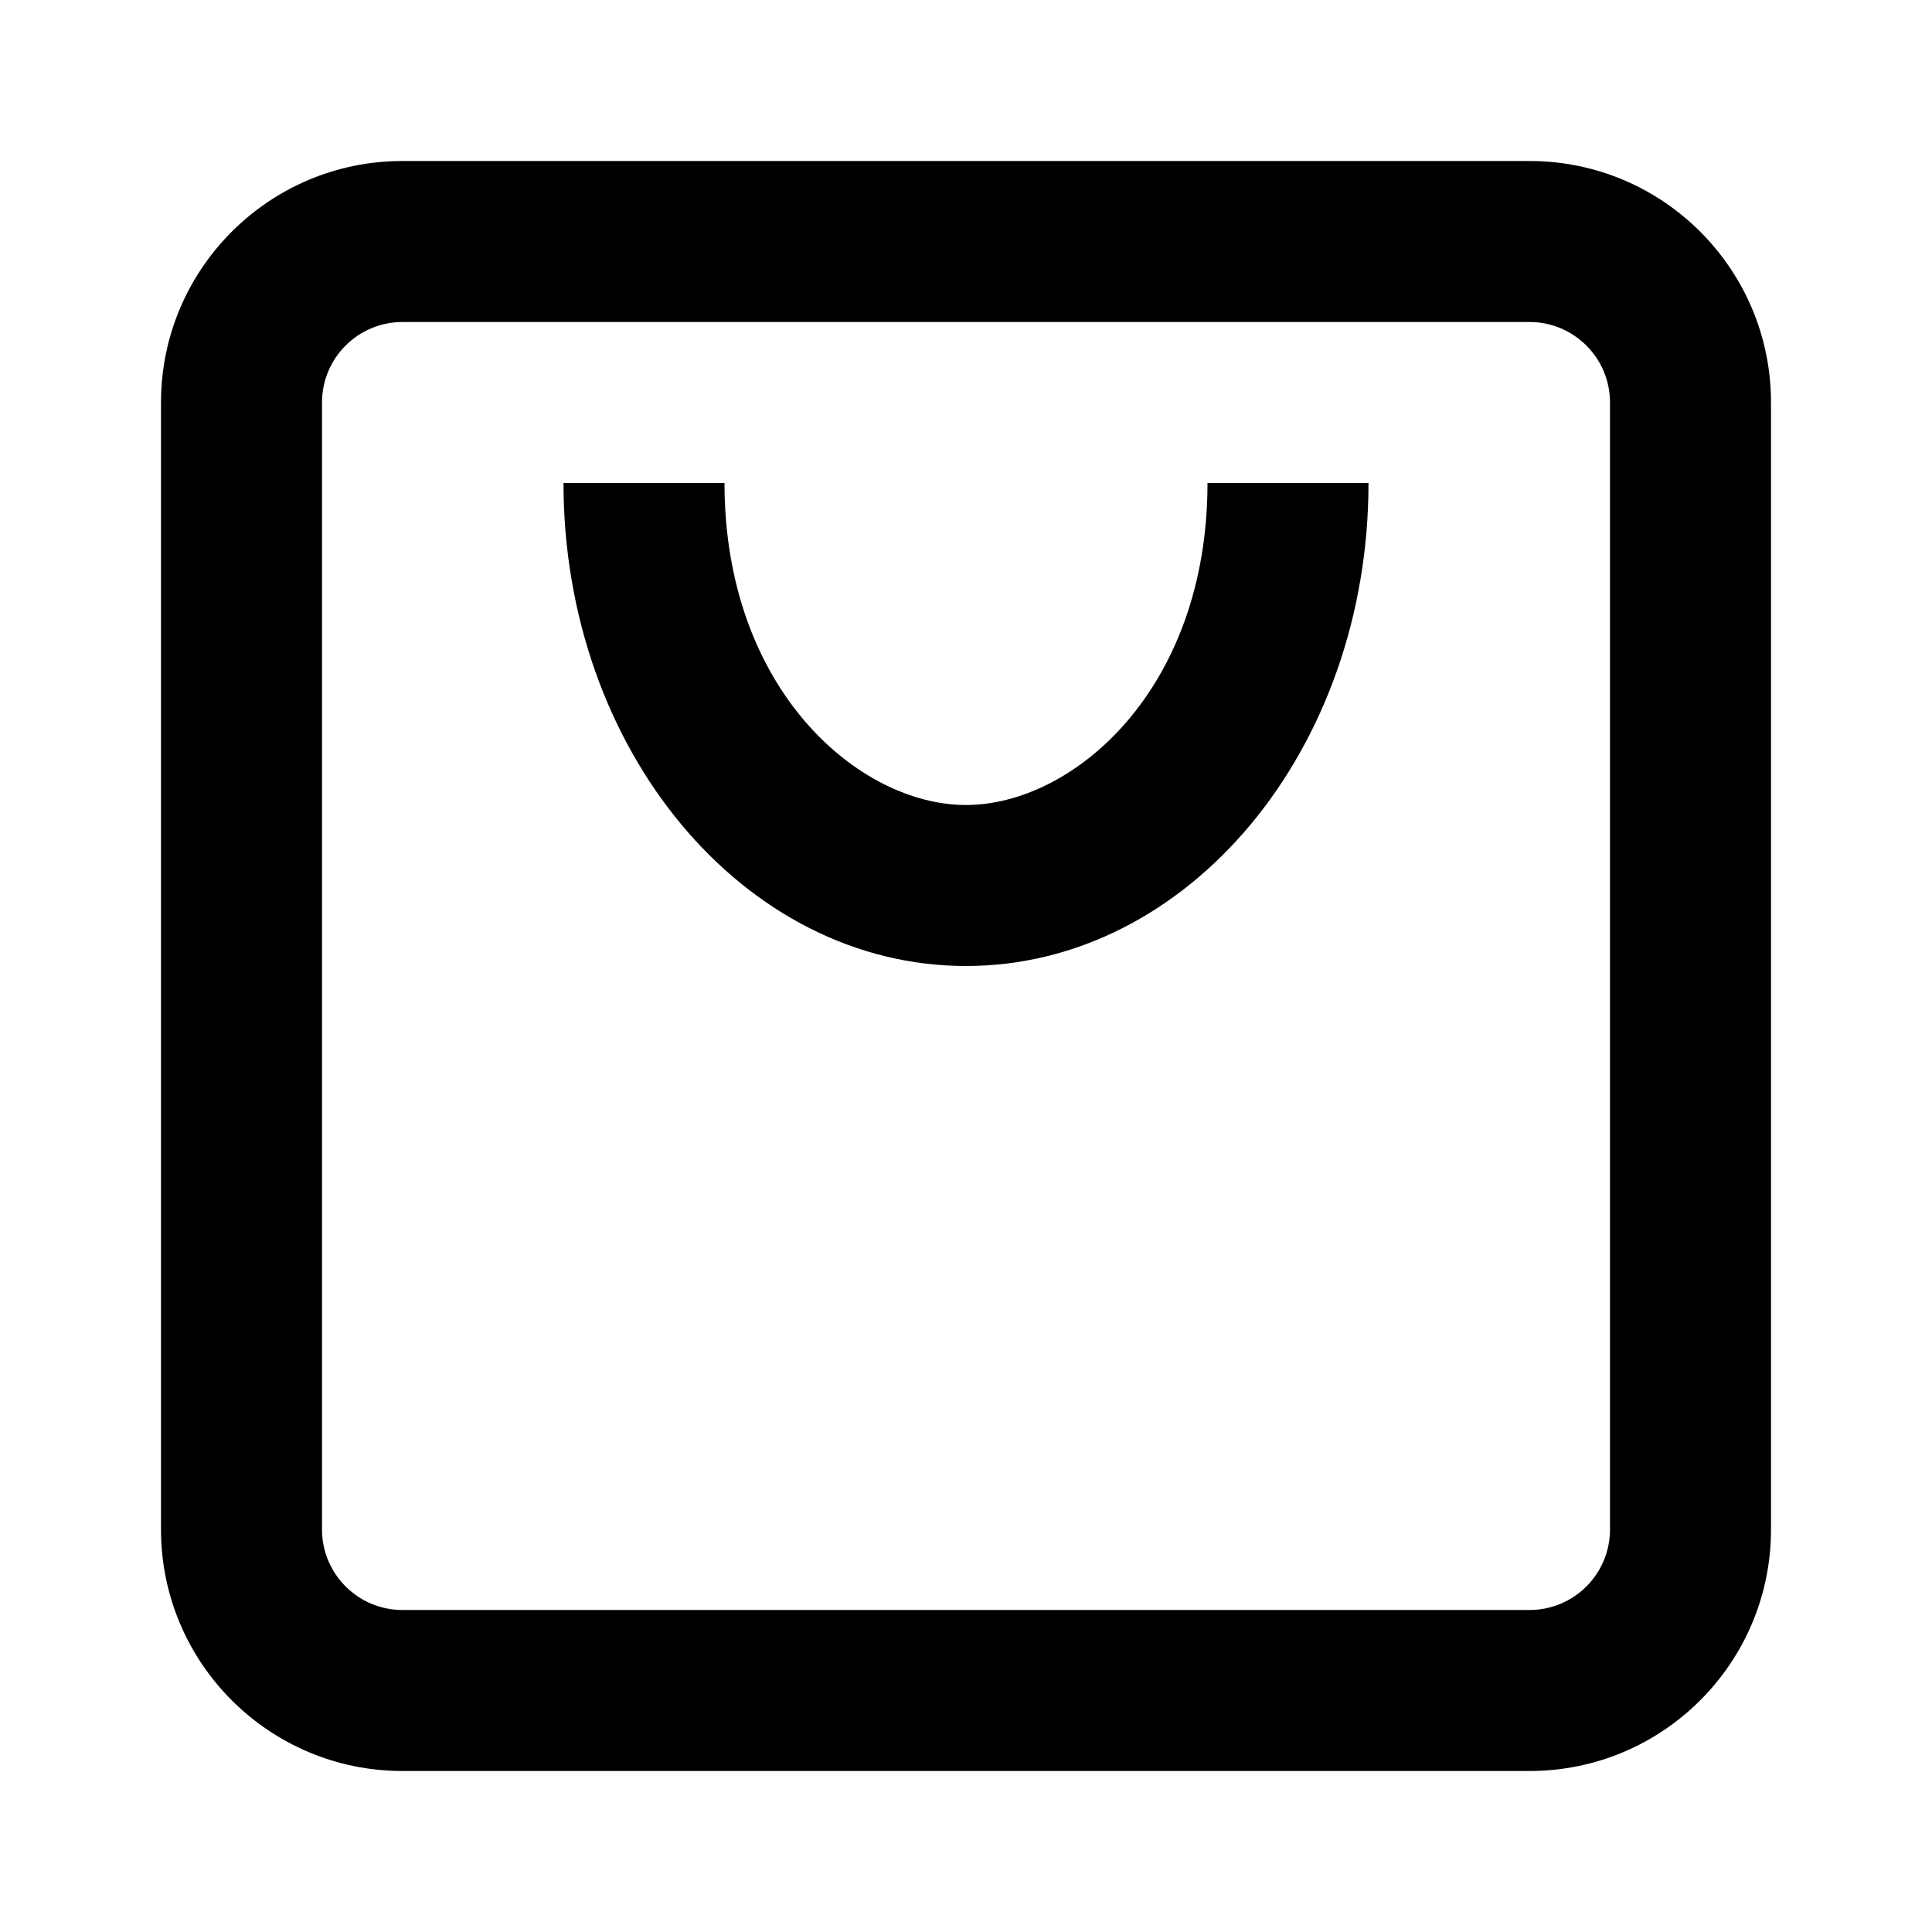
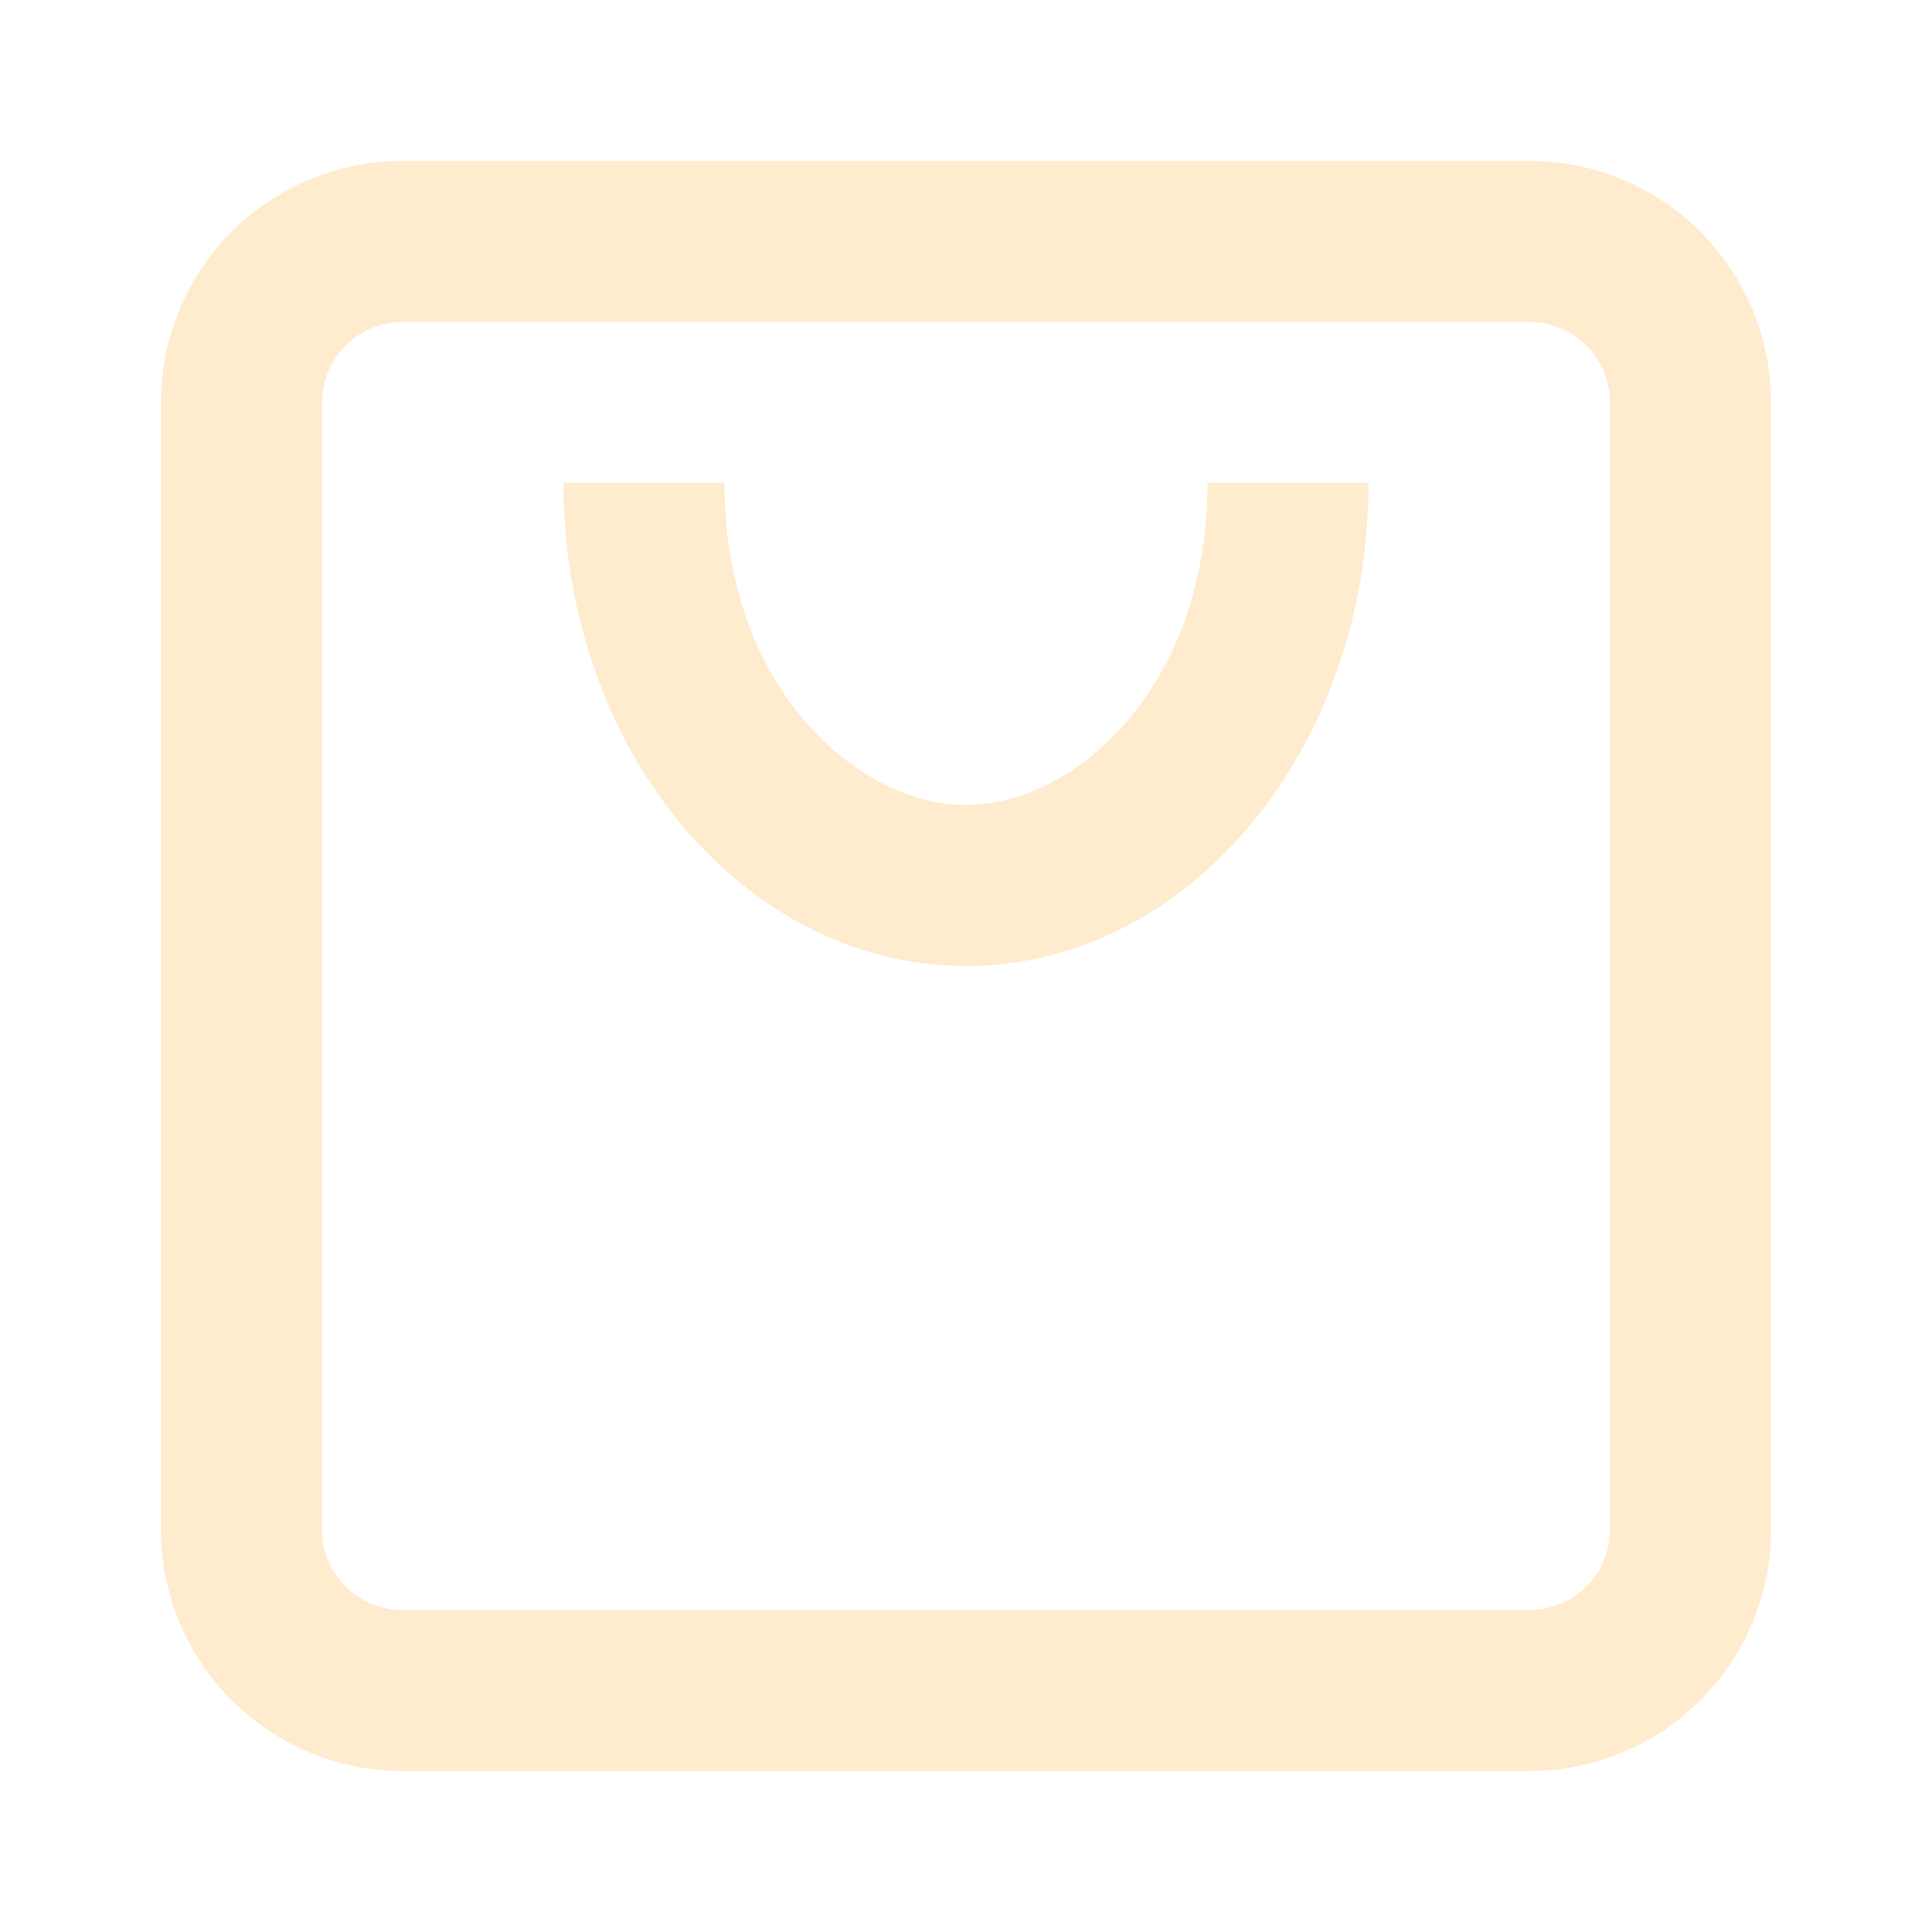
<svg xmlns="http://www.w3.org/2000/svg" width="24" height="24" viewBox="0 0 24 24" fill="none">
-   <path fill-rule="evenodd" clip-rule="evenodd" d="M5 4H19C19.552 4 20 4.448 20 5V19C20 19.552 19.552 20 19 20H5C4.448 20 4 19.552 4 19V5C4 4.448 4.448 4 5 4ZM2 5C2 3.343 3.343 2 5 2H19C20.657 2 22 3.343 22 5V19C22 20.657 20.657 22 19 22H5C3.343 22 2 20.657 2 19V5ZM12 12C9.239 12 7 9.314 7 6H9C9 8.566 10.669 10 12 10C13.331 10 15 8.566 15 6H17C17 9.314 14.761 12 12 12Z" fill="currentColor" />
+   <path fill-rule="evenodd" clip-rule="evenodd" d="M5 4H19C19.552 4 20 4.448 20 5V19C20 19.552 19.552 20 19 20H5C4.448 20 4 19.552 4 19V5C4 4.448 4.448 4 5 4ZM2 5C2 3.343 3.343 2 5 2H19C20.657 2 22 3.343 22 5V19C22 20.657 20.657 22 19 22H5C3.343 22 2 20.657 2 19V5ZM12 12C9.239 12 7 9.314 7 6H9C9 8.566 10.669 10 12 10C13.331 10 15 8.566 15 6H17C17 9.314 14.761 12 12 12Z" fill="#ffebcd" />
</svg>
